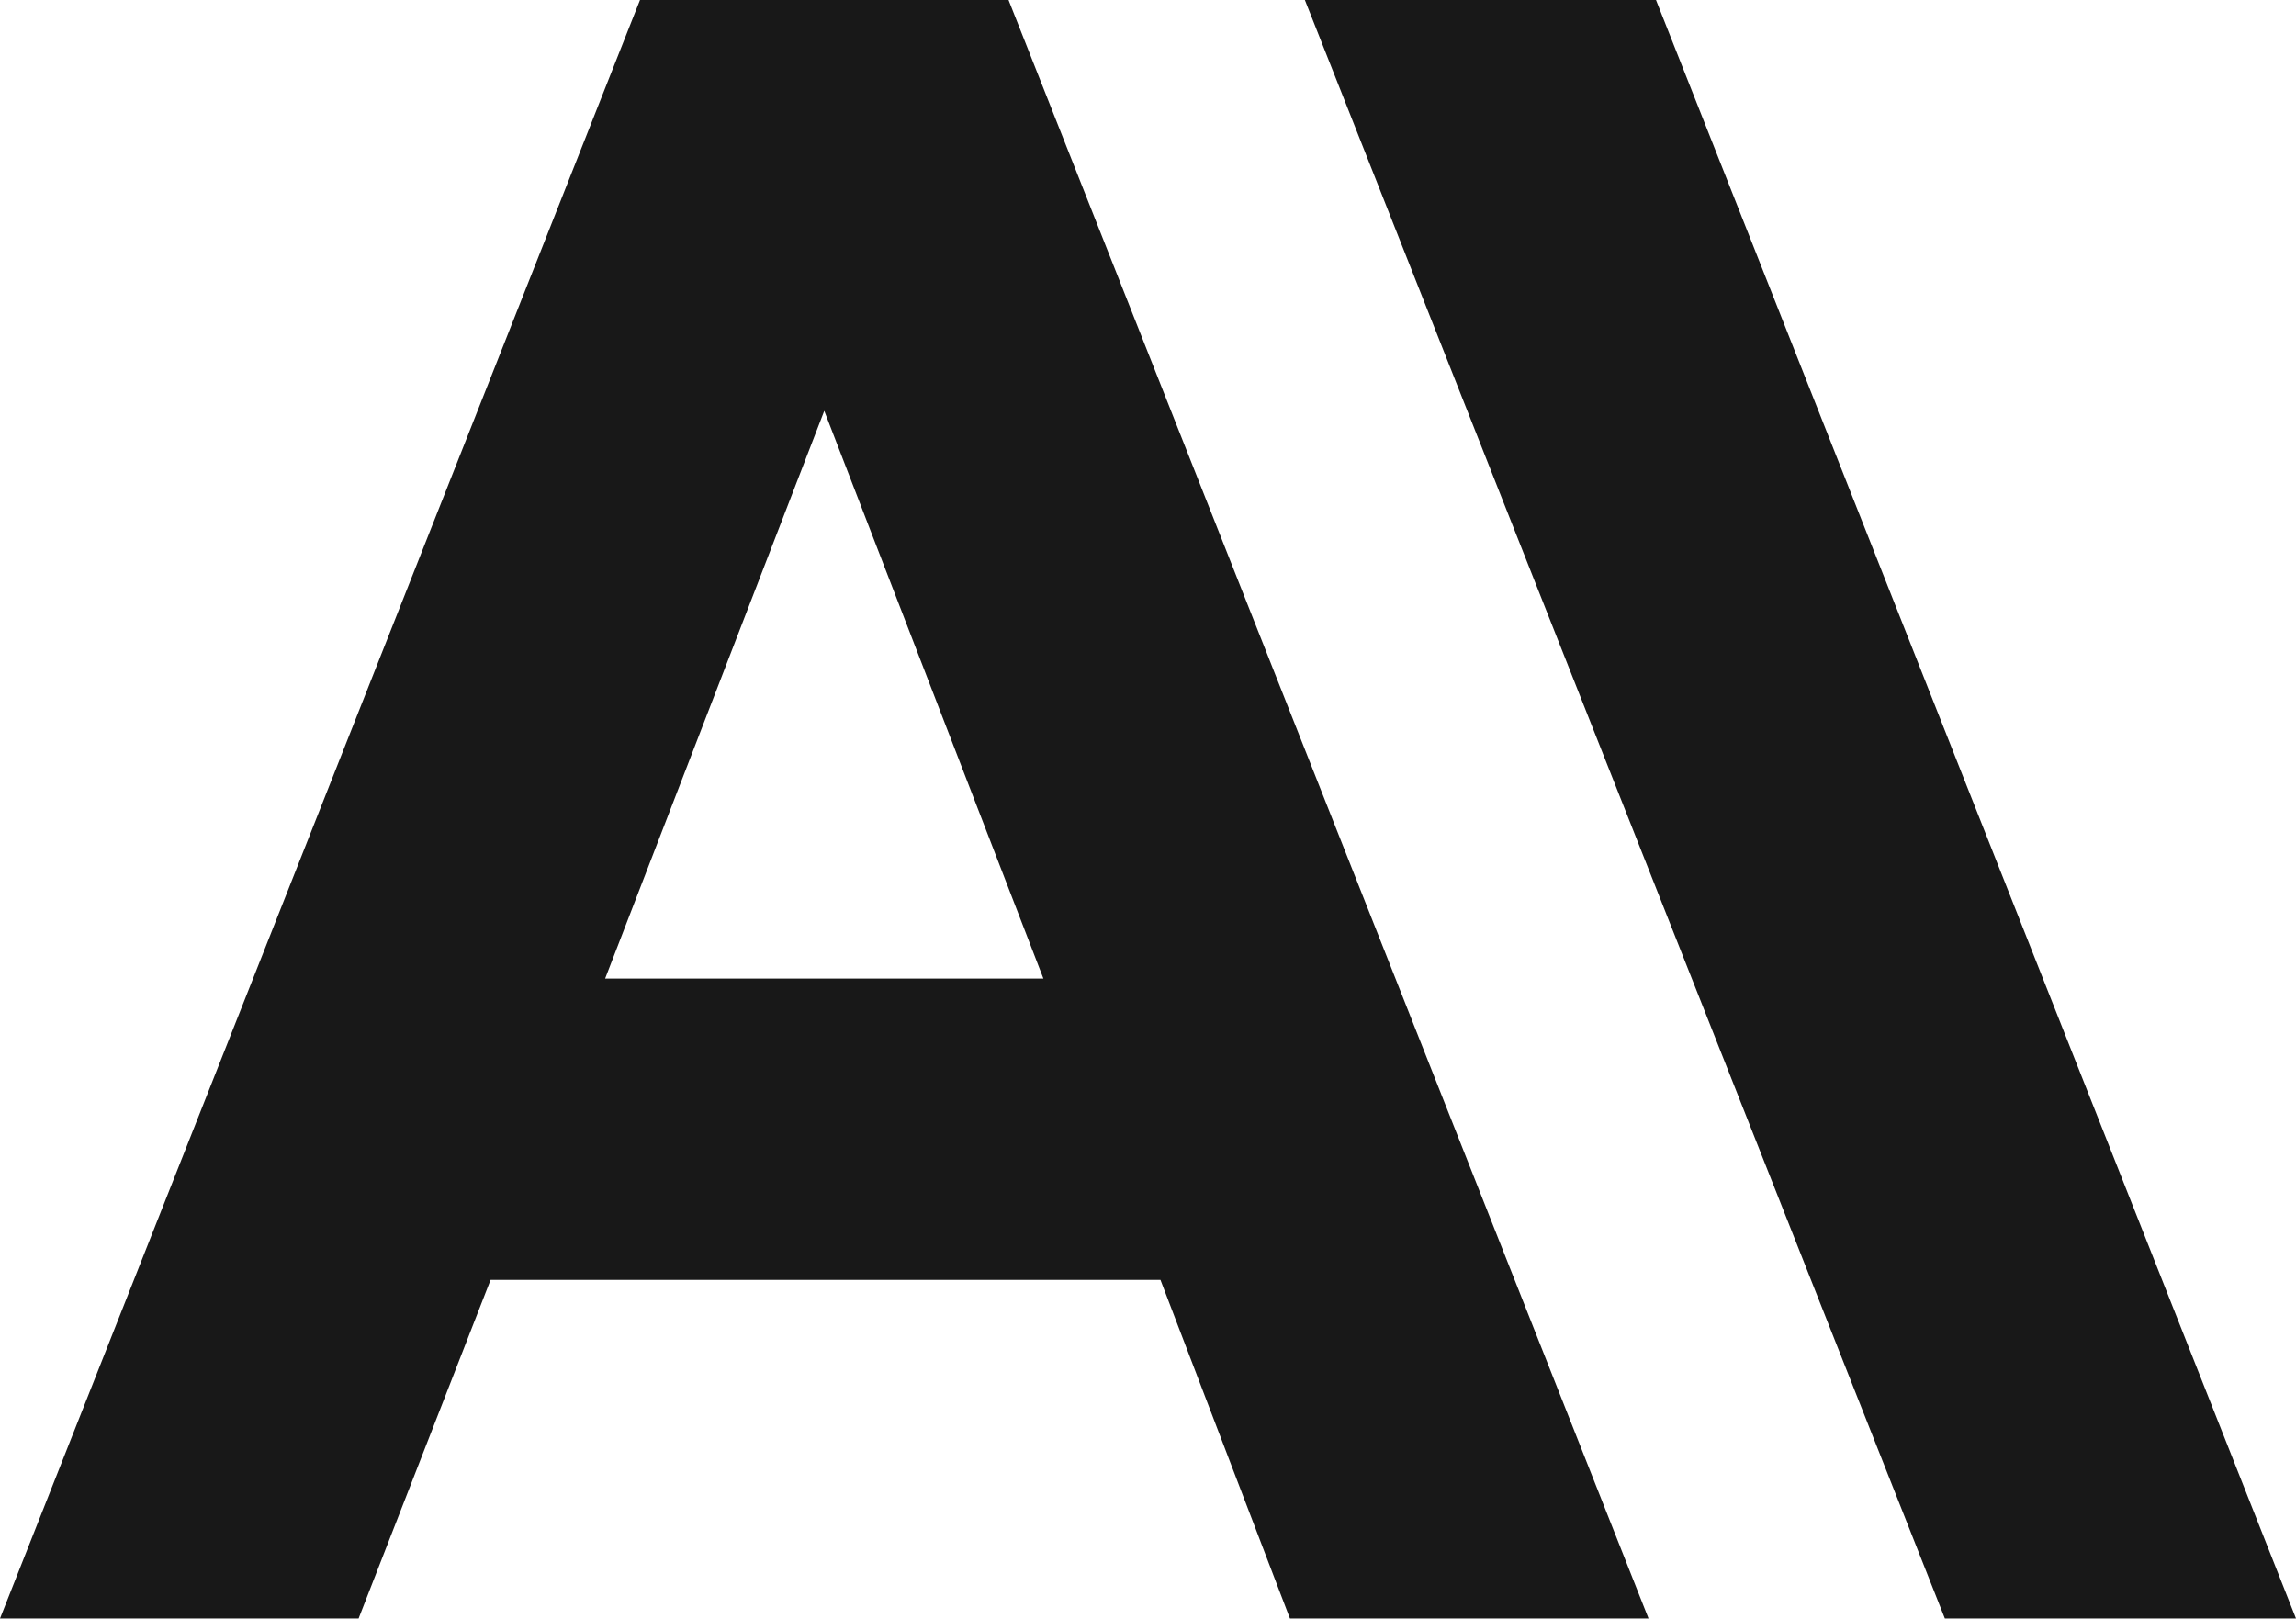
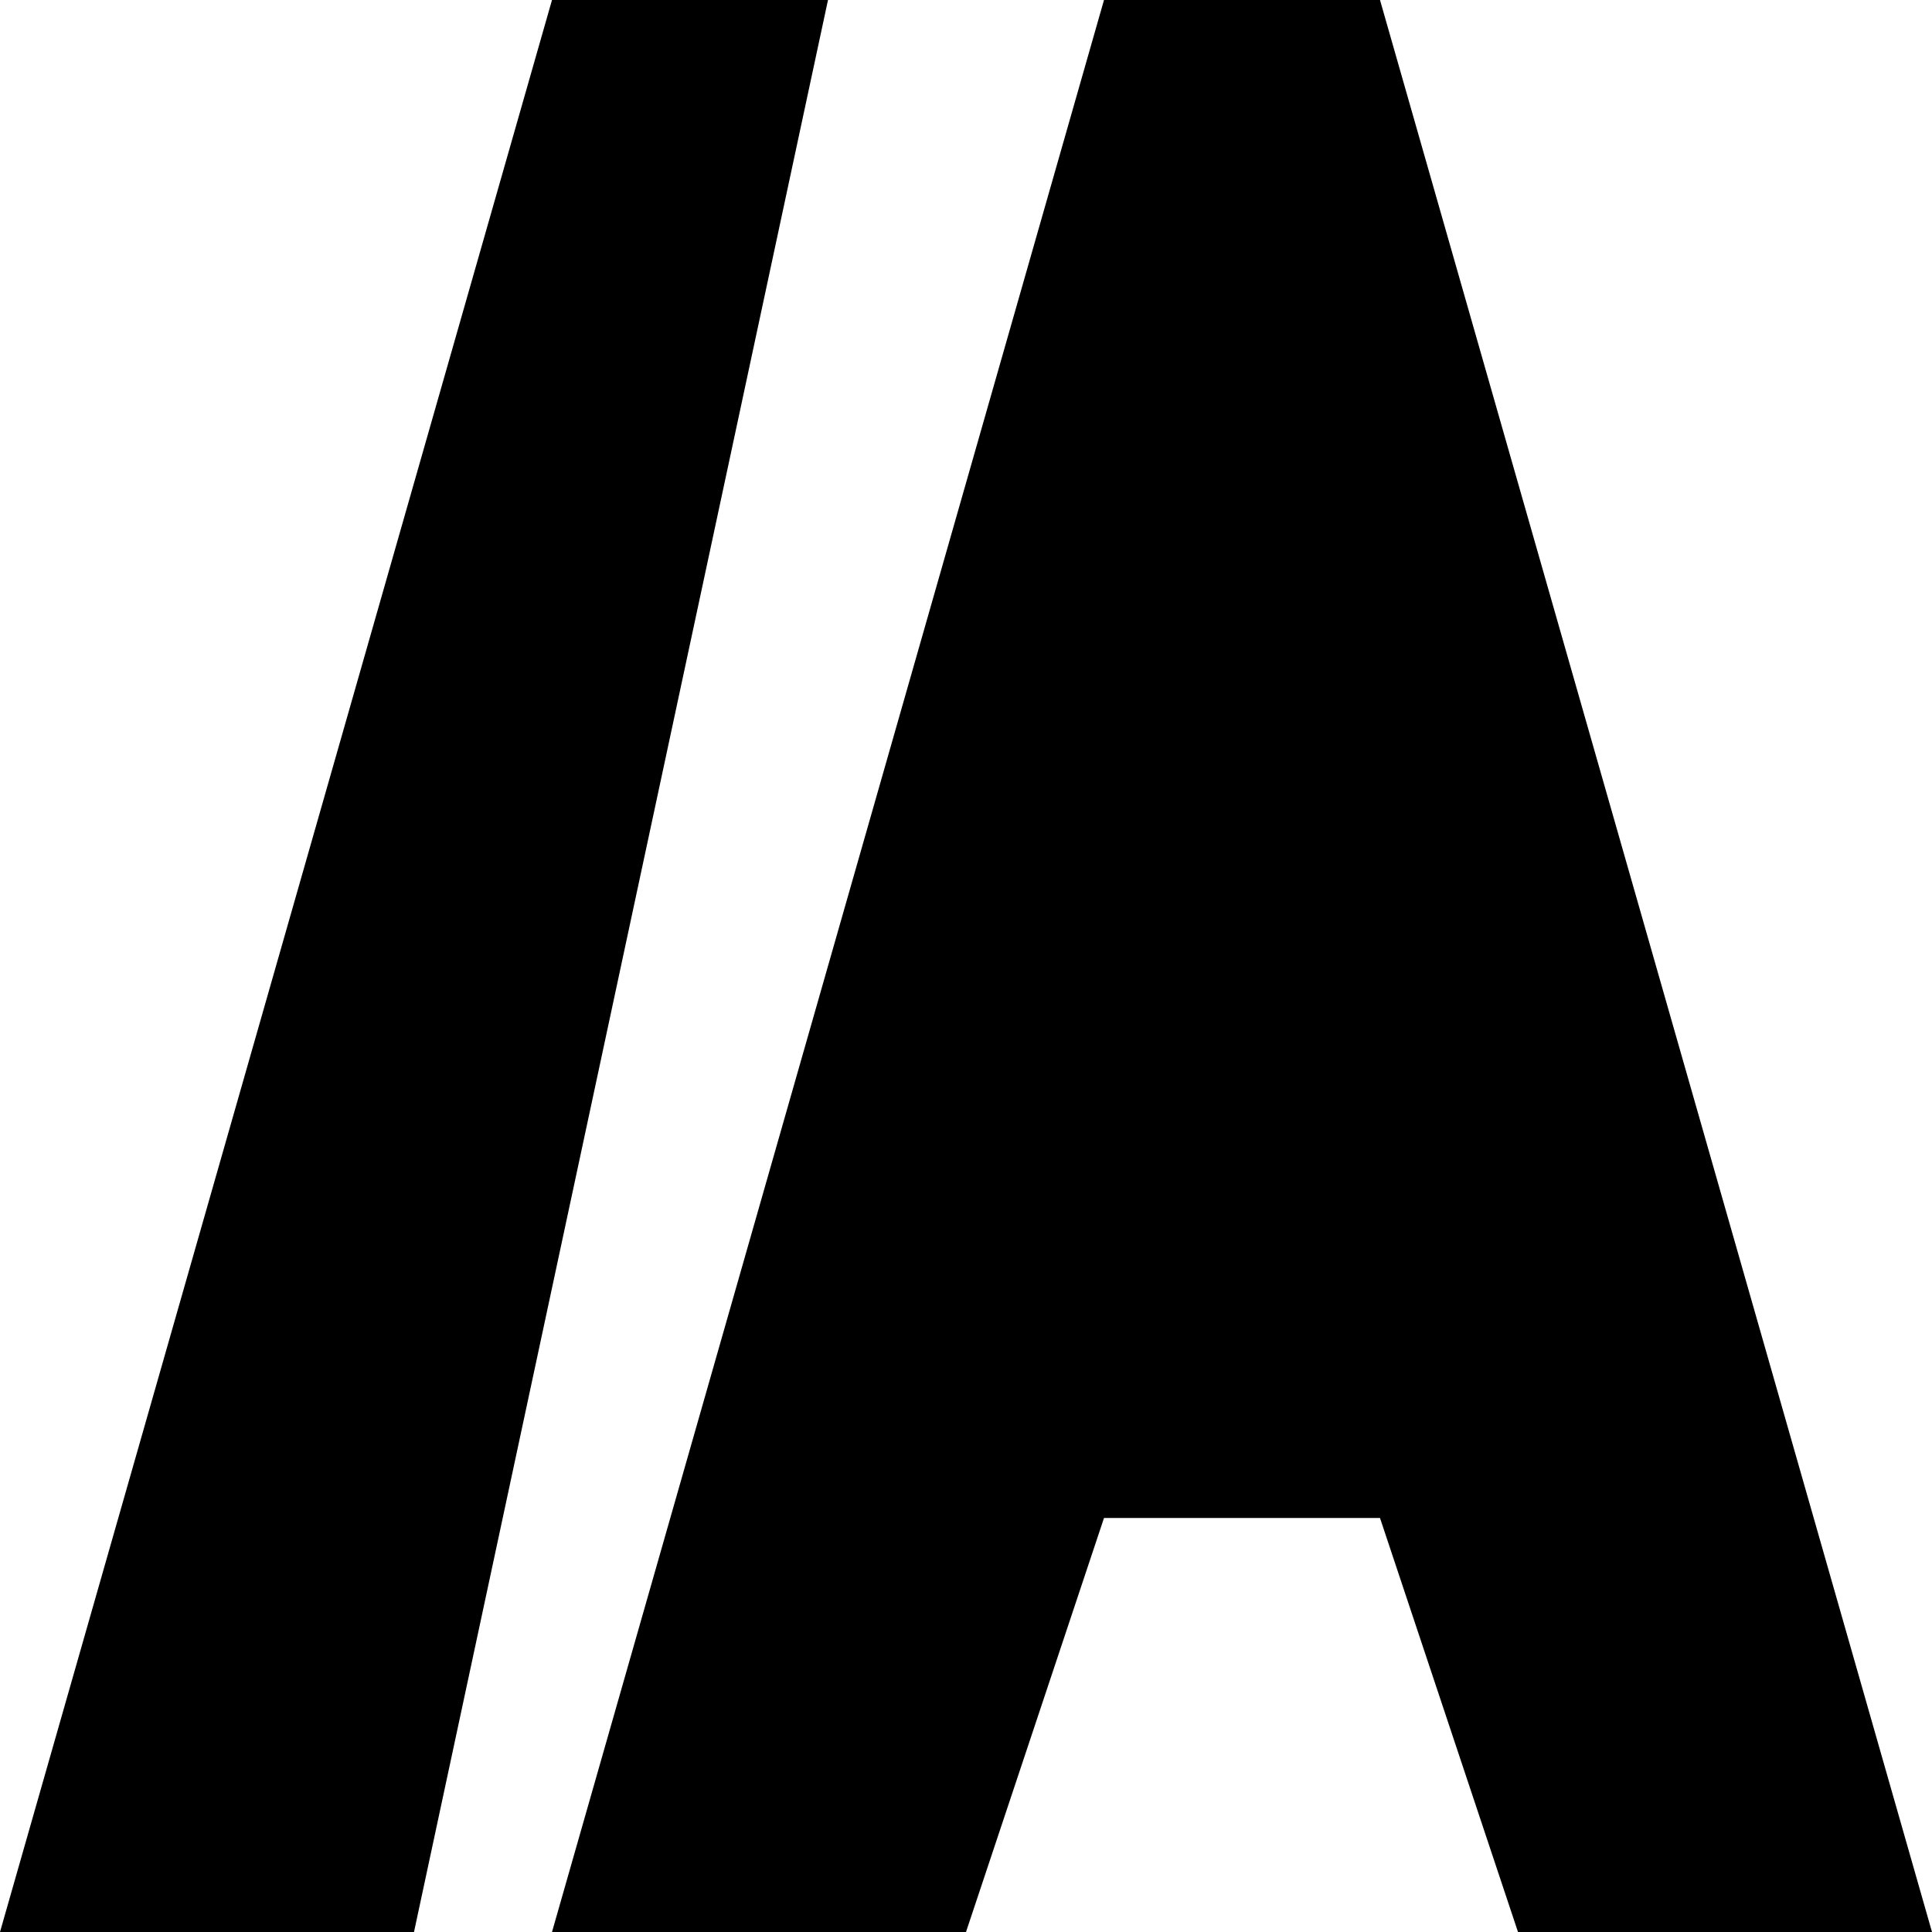
- <svg xmlns="http://www.w3.org/2000/svg" version="1.1" id="Layer_1" x="0px" y="0px" viewBox="0 0 92.2 65" style="enable-background:new 0 0 92.2 65;" xml:space="preserve">
-   <style type="text/css">
-   .st0{fill:#181818;}
-  </style>
-   <path class="st0" d="M66.5,0H52.4l25.7,65h14.1L66.5,0z M25.7,0L0,65h14.4l5.3-13.6h26.9L51.8,65h14.4L40.5,0C40.5,0,25.7,0,25.7,0z   M24.3,39.3l8.8-22.8l8.8,22.8H24.3z">
-  </path>
+ <svg xmlns="http://www.w3.org/2000/svg" viewBox="0 0 14 14">
+   <path fill="currentColor" d="M 10 0 L 14 14 L 11 14 L 10 11 L 8 11 L 7 14 L 4 14 L 8 0 Z M 8.5 8 L 9 3 L 9.5 8 Z M 0 14 L 4 0 L 6 0 L 3 14 Z" />
</svg>
